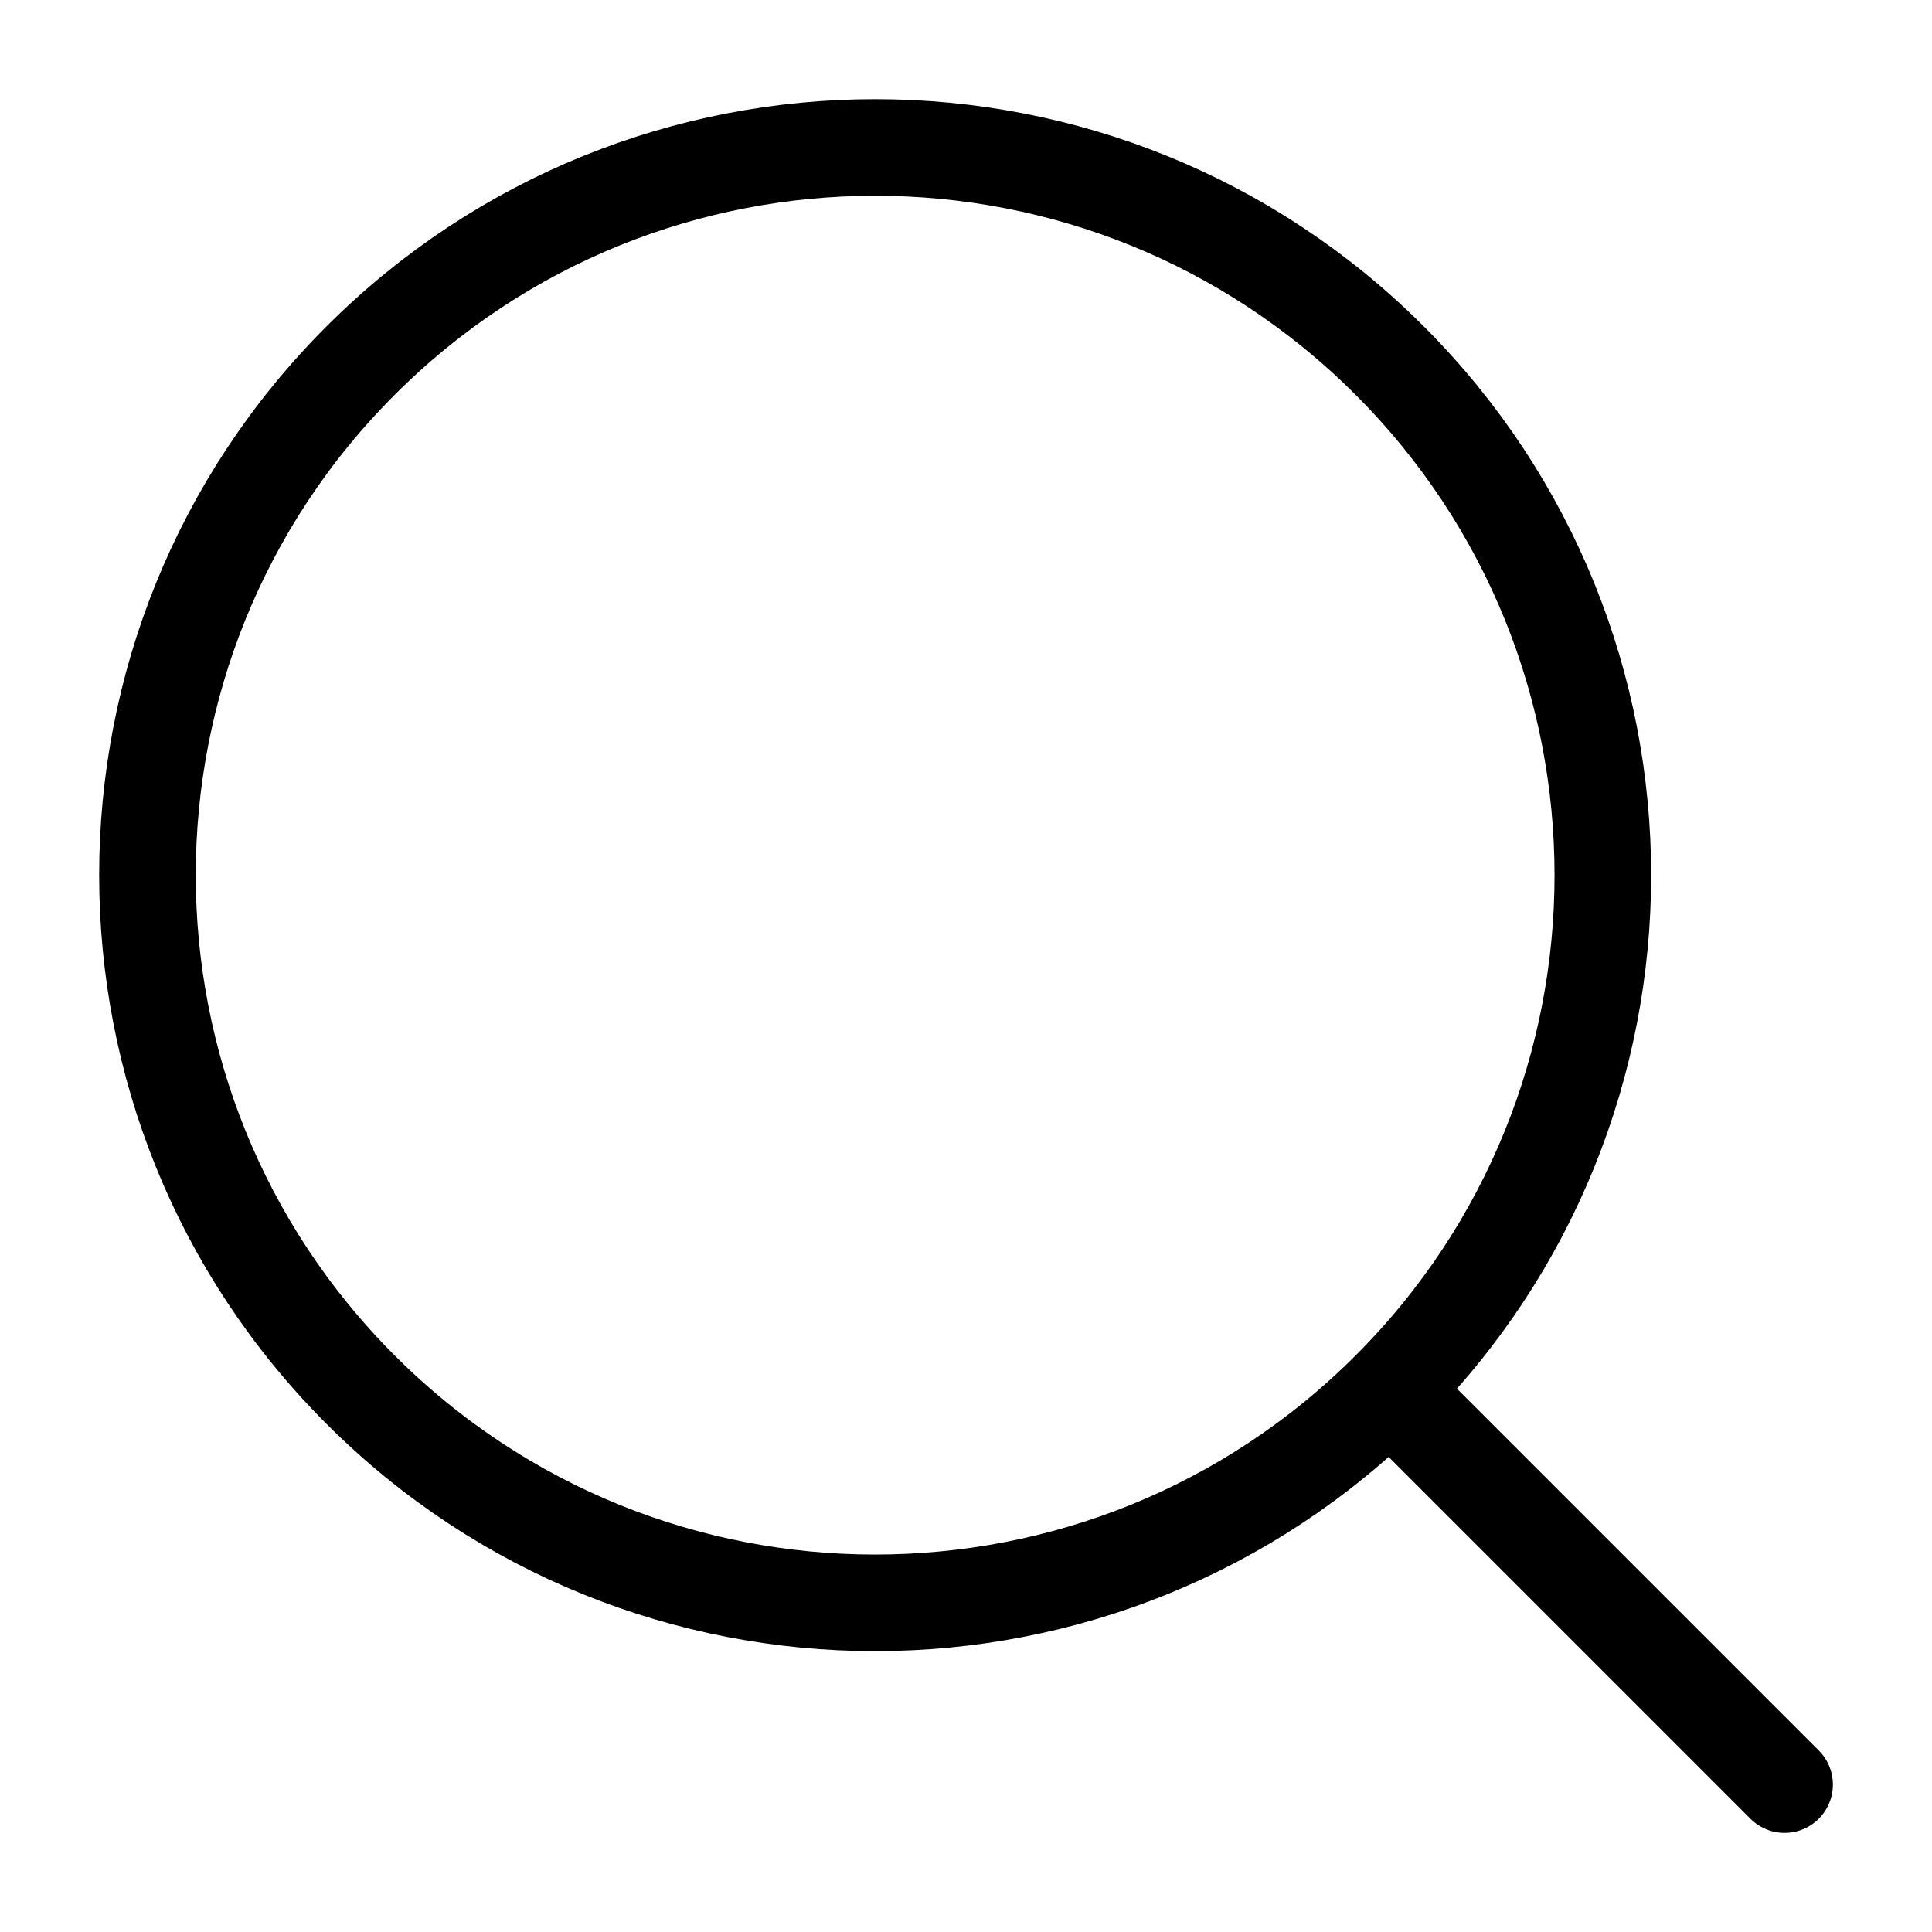
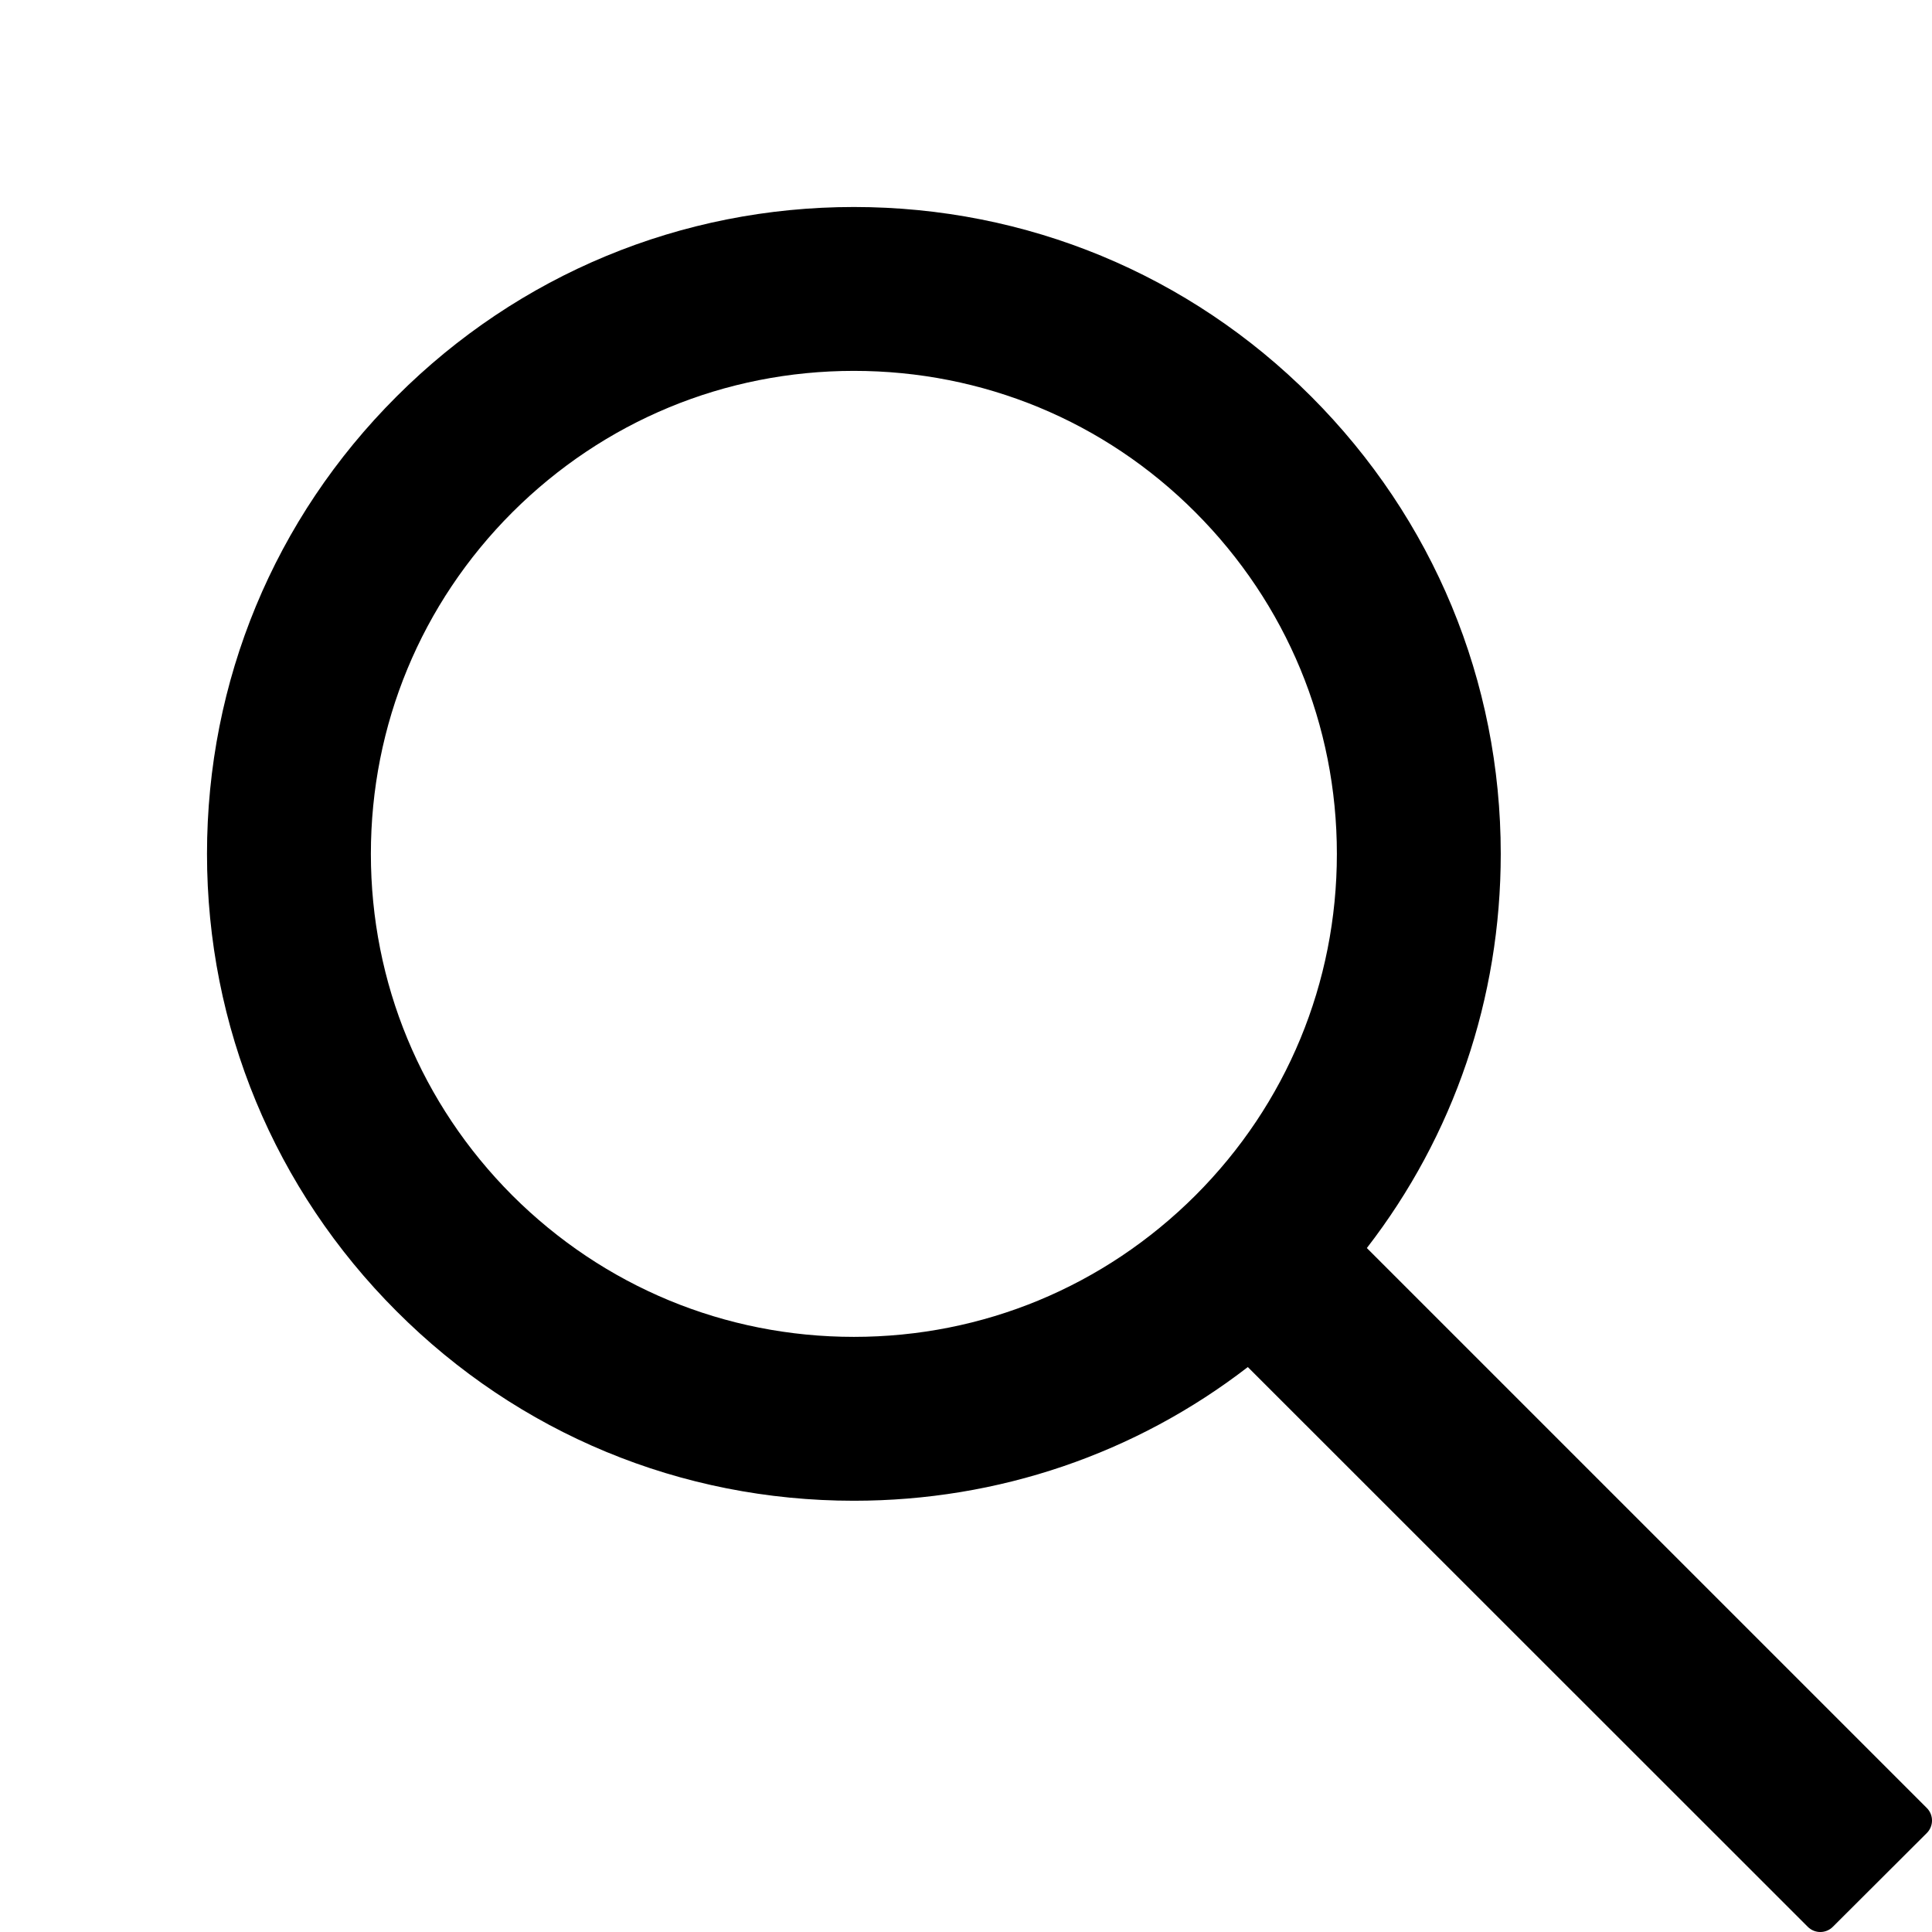
- <svg width="20" height="20" viewBox="0 0 20 20">
-   <path d="M14.386 14.386l4.088 4.088-4.088-4.088c-2.942 2.942-7.712 2.942-10.653 0-2.942-2.942-2.942-7.712 0-10.653 2.942-2.942 7.712-2.942 10.653 0 2.942 2.942 2.942 7.712 0 10.653z" stroke="currentColor" fill="none" fill-rule="evenodd" stroke-linecap="round" stroke-linejoin="round" />
+ <svg focusable="false" data-icon="search" width="16" height="16" fill="currentColor" aria-hidden="true" viewBox="16 16 896 896">
+   <path d="M909.6 854.5L649.9 594.8C690.2 542.7 712 479 712 412c0-80.2-31.3-155.4-87.9-212.1-56.6-56.7-132-87.9-212.1-87.9s-155.5 31.3-212.1 87.9C143.2 256.5 112 331.8 112 412c0 80.1 31.3 155.5 87.9 212.1C256.5 680.8 331.8 712 412 712c67 0 130.6-21.8 182.7-62l259.7 259.6a8.2 8.2 0 0011.6 0l43.6-43.5a8.2 8.2 0 000-11.6zM570.4 570.4C528 612.7 471.8 636 412 636s-116-23.3-158.4-65.6C211.3 528 188 471.8 188 412s23.3-116.1 65.6-158.4C296 211.3 352.2 188 412 188s116.1 23.2 158.4 65.6S636 352.2 636 412s-23.3 116.1-65.6 158.4z" />
</svg>
